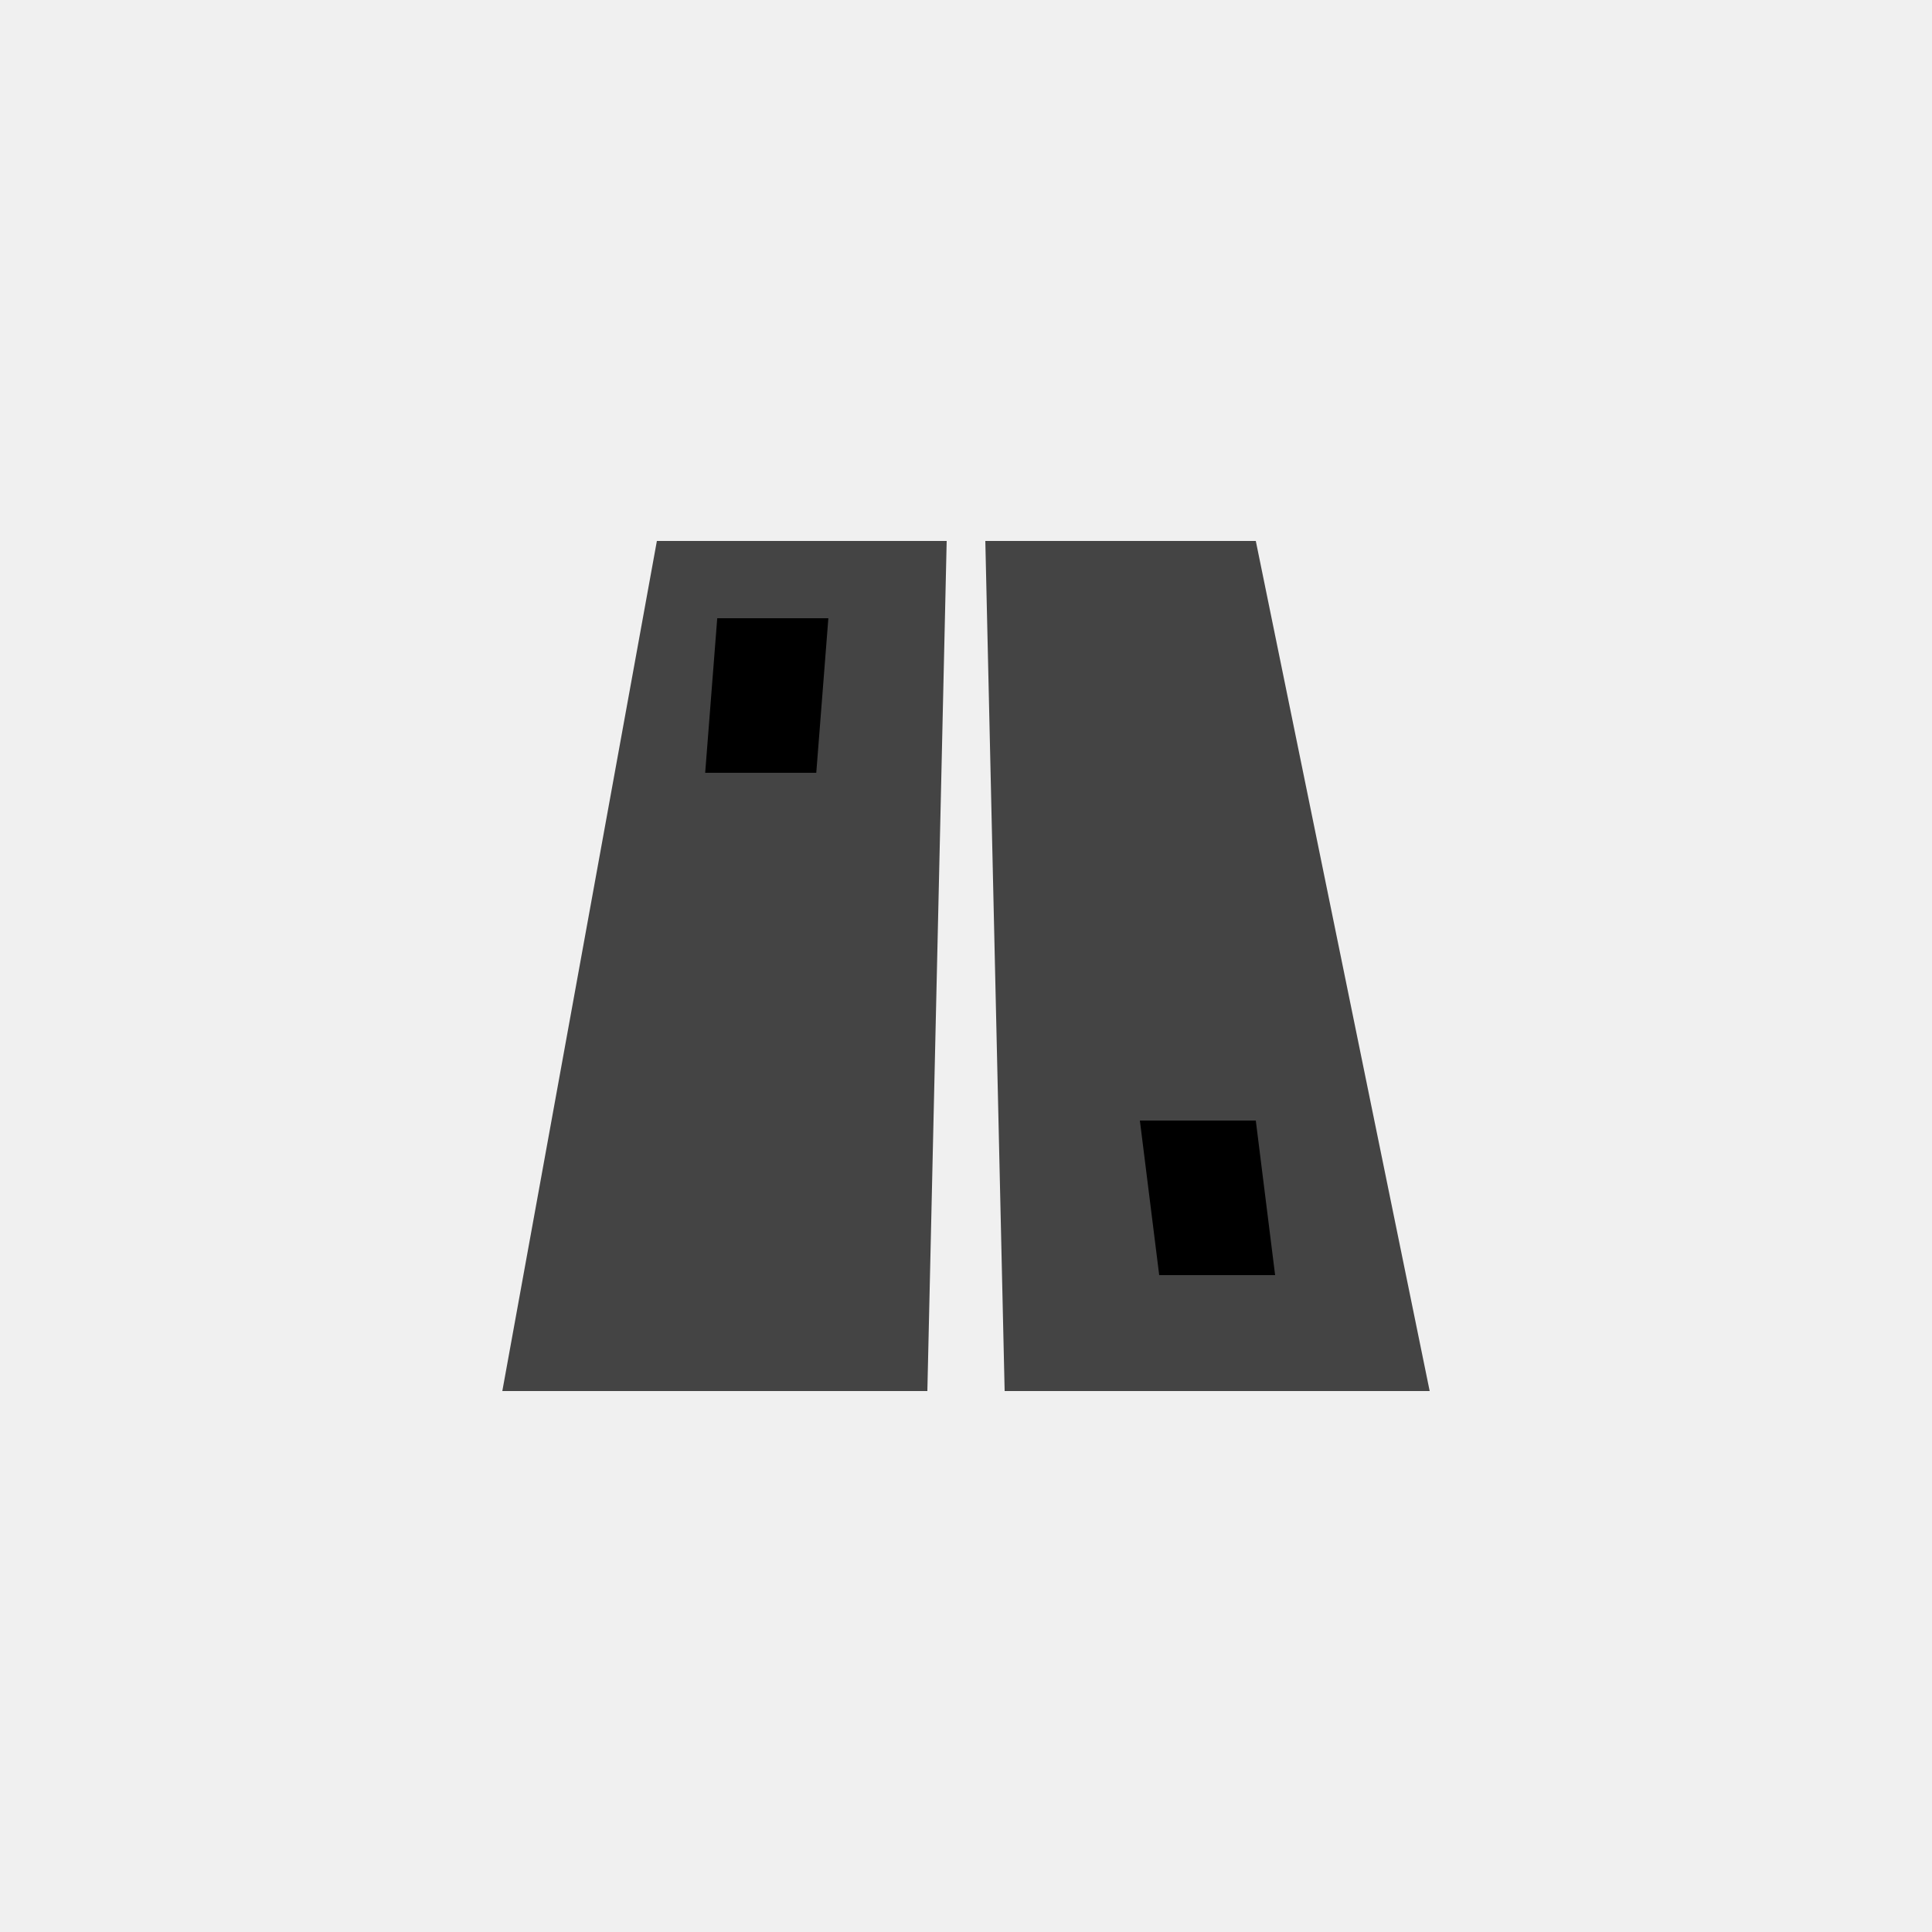
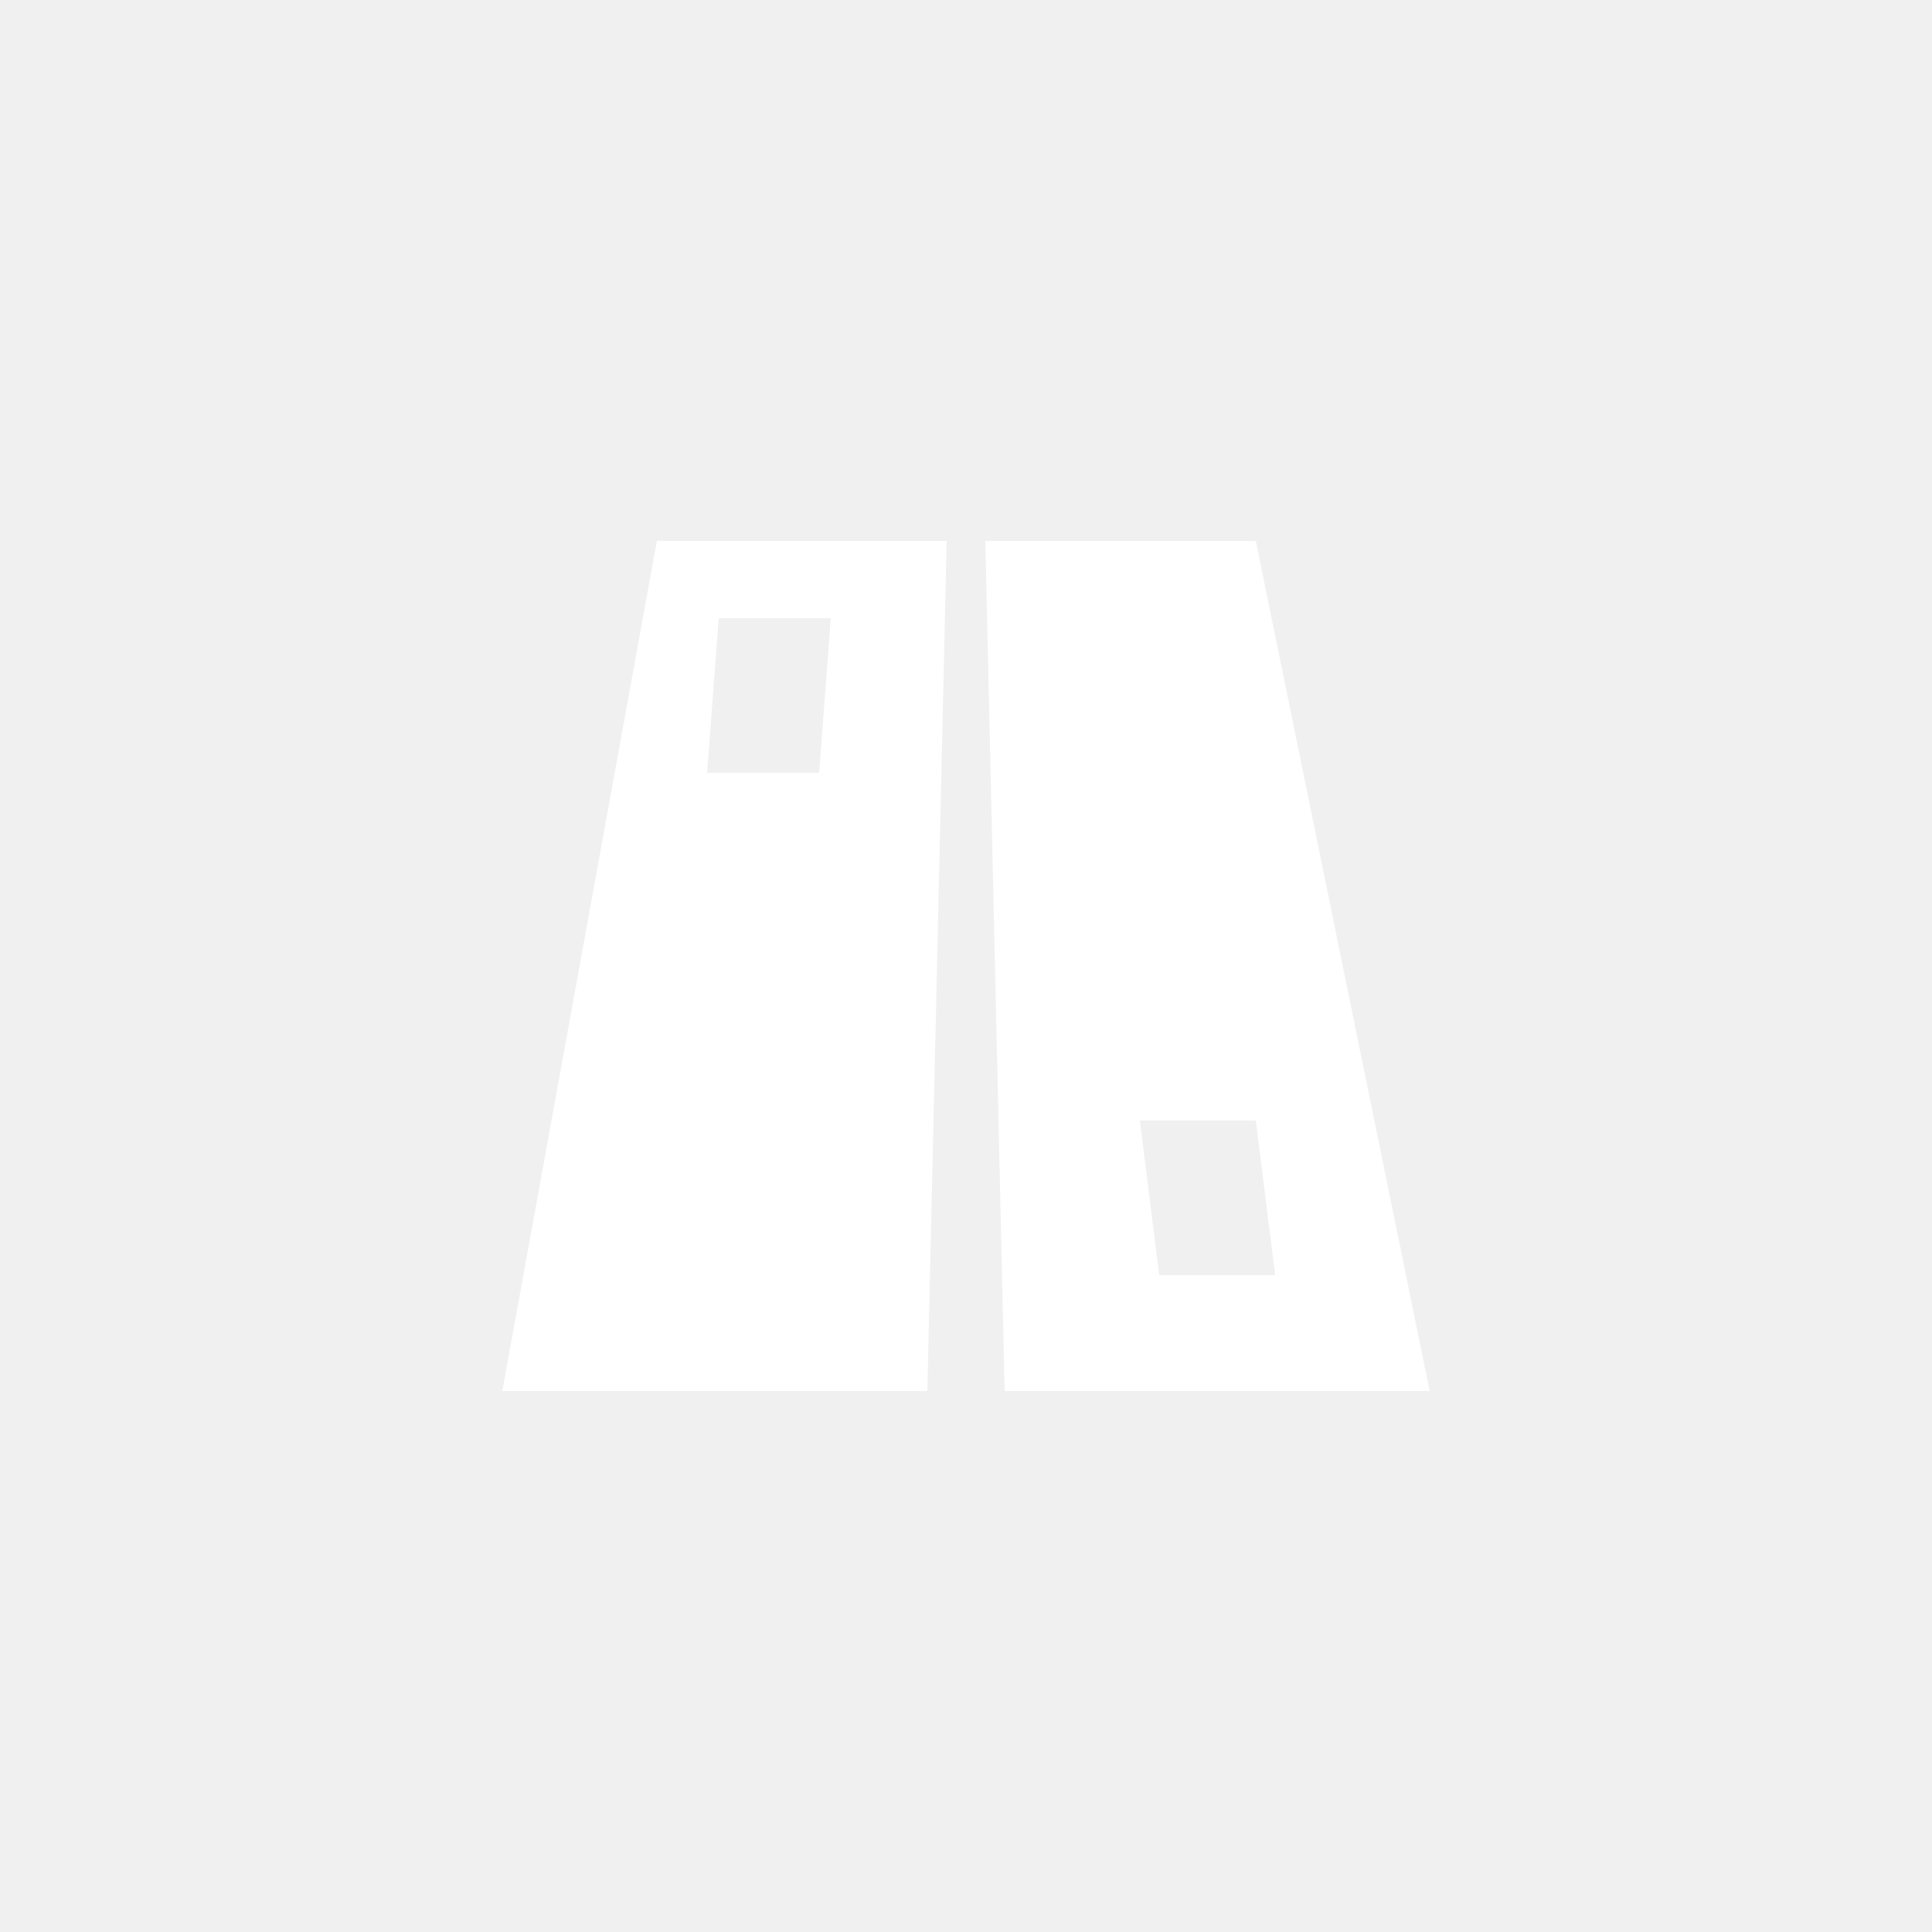
- <svg xmlns="http://www.w3.org/2000/svg" version="1.1" x="0" y="0" width="50" height="50" viewBox="5 0 50 50">
-   <path d="M22,14 L18,36 L29,36 L29.5,14 L22,14 z M30.5,14 L31,36 L42,36 L37.5,14 L30.5,14 z" fill="#444444" />
-   <path d="M35,33 L34.5,29 L37.5,29 L38,33 z M23.25,20 L23.562,16 L26.438,16 L26.125,20 z" fill="currentColor" id="highway-secondary-stroke2" />
+ <svg xmlns="http://www.w3.org/2000/svg" version="1.1" id="Layer_1" x="0px" y="0px" viewBox="0 0 50 50" style="enable-background:new 0 0 50 50;" xml:space="preserve">
+   <style type="text/css">
+ 	.st0{fill:#FFFFFF;}
+ </style>
+   <g>
+     <path class="st0" d="M32.5,14h-7L26,36h11L32.5,14z M29.5,29h3l0.5,4h-3L29.5,29z" />
+     <path class="st0" d="M13,36h11l0.5-22H17L13,36z M18.6,16h2.9l-0.3,4h-2.9L18.6,16z" />
+   </g>
</svg>
